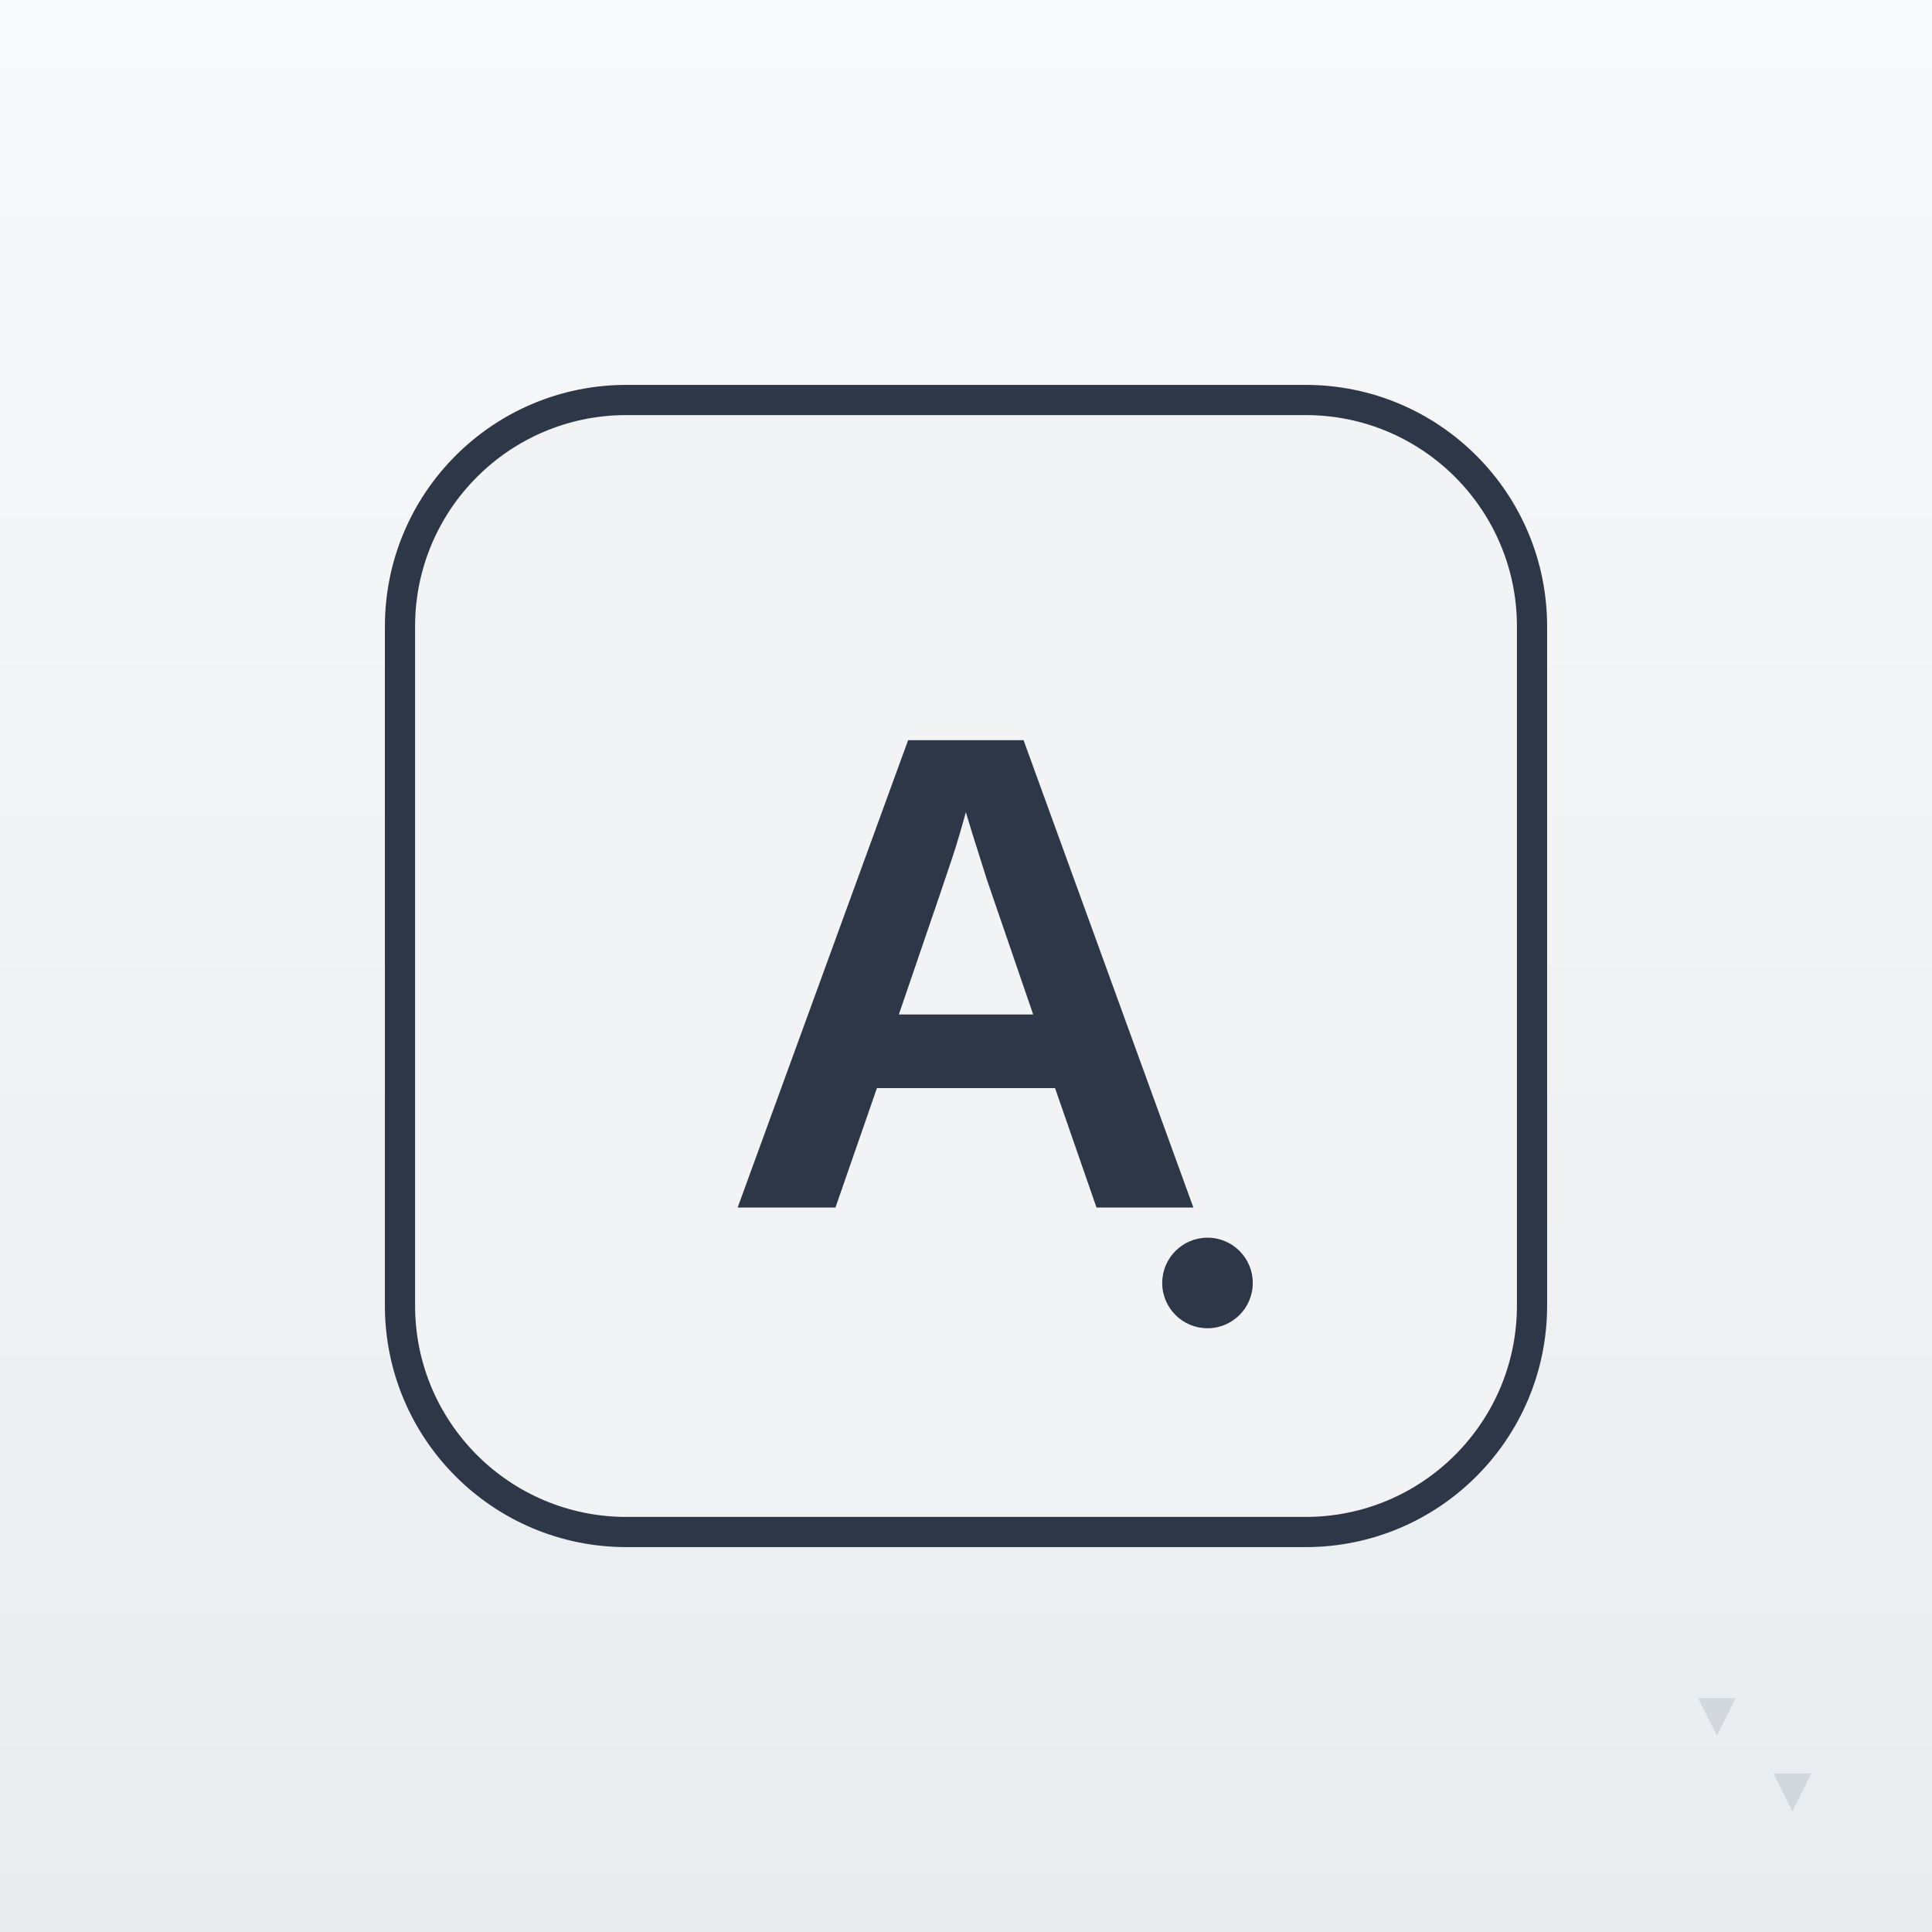
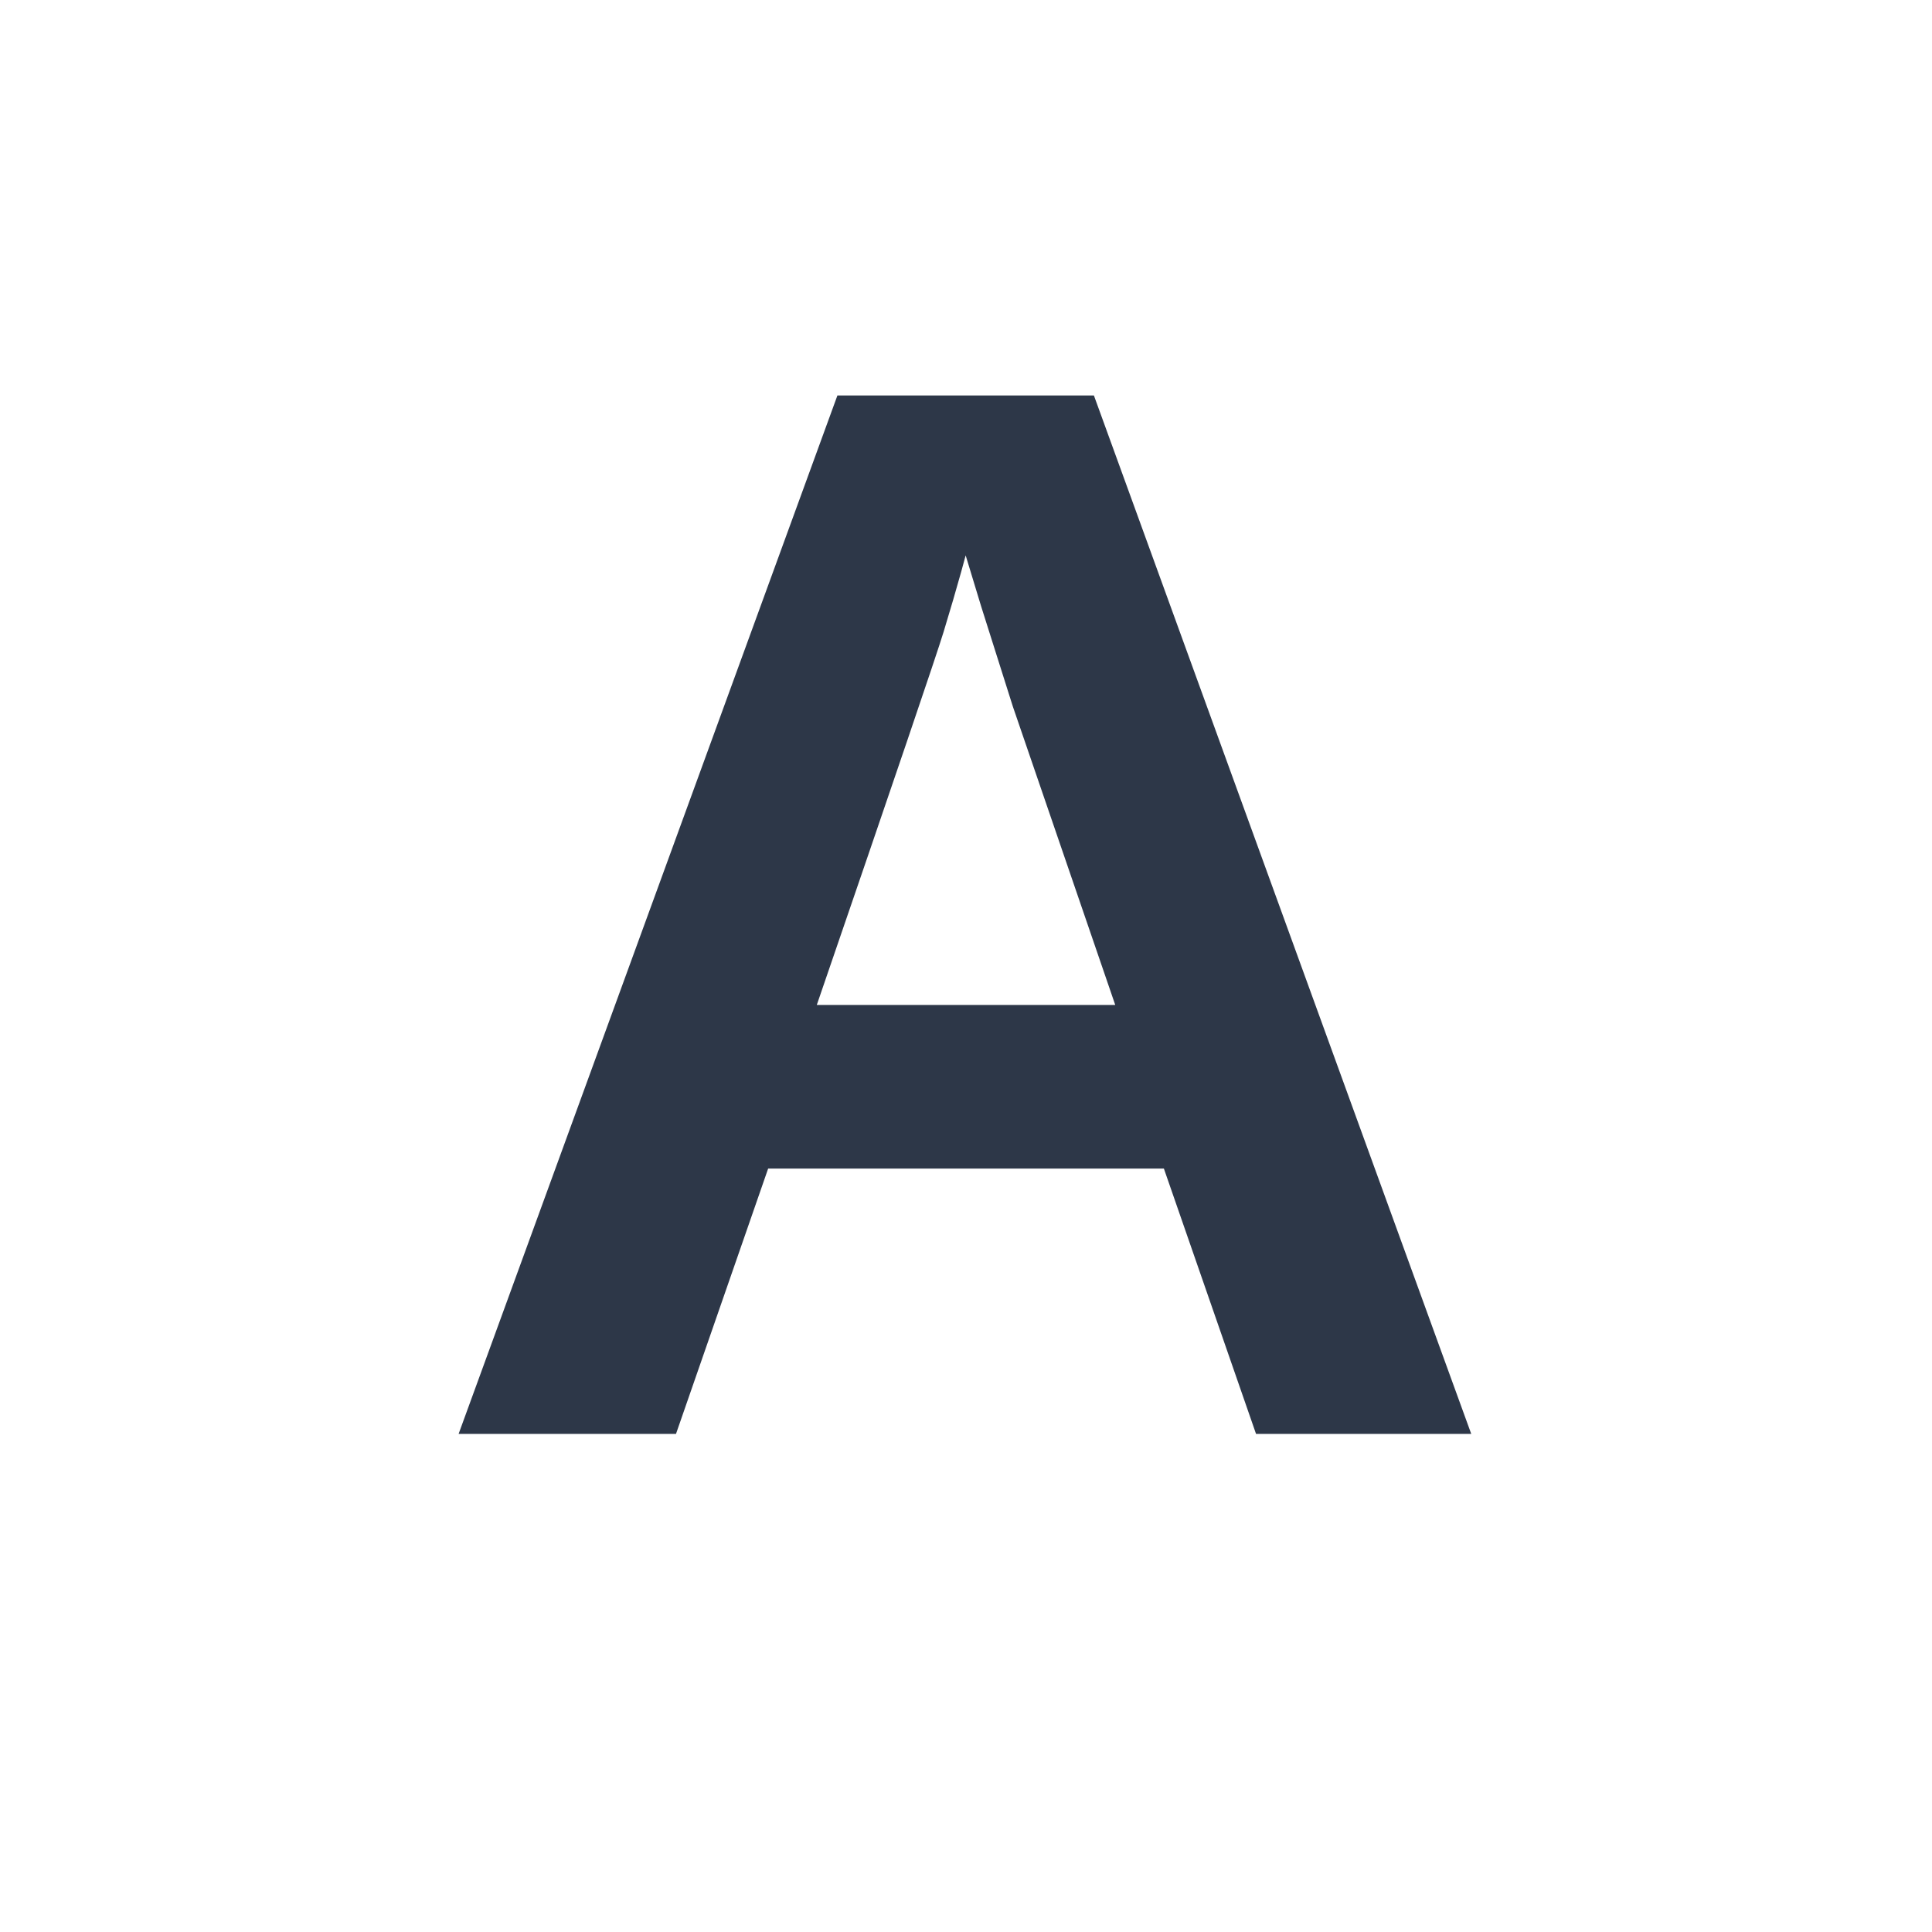
<svg xmlns="http://www.w3.org/2000/svg" width="512" height="512" viewBox="0 0 512 512">
-   <defs>
-     <linearGradient id="backgroundGradient" x1="0%" y1="0%" x2="0%" y2="100%">
-       <stop offset="0%" style="stop-color:#F8F9FA;stop-opacity:1" />
-       <stop offset="100%" style="stop-color:#E9ECEF;stop-opacity:1" />
-     </linearGradient>
-   </defs>
-   <rect width="512" height="512" fill="url(#backgroundGradient)" rx="0" />
-   <rect x="106" y="106" width="300" height="300" rx="60" fill="#F1F3F4" stroke="#2D3748" stroke-width="8" />
-   <text x="256" y="320" font-family="Arial, sans-serif" font-size="180" font-weight="bold" text-anchor="middle" fill="#2D3748" letter-spacing="0">A</text>
-   <circle cx="320" cy="340" r="12" fill="#2D3748" />
-   <g opacity="0.3">
-     <path d="M450 450 L460 450 L455 460 Z" fill="#9CA3AF" />
-     <path d="M470 470 L480 470 L475 480 Z" fill="#9CA3AF" />
-   </g>
+   <text x="256" y="380" font-family="Arial, sans-serif" font-size="400" font-weight="bold" text-anchor="middle" fill="#2D3748" letter-spacing="0">A</text>
</svg>
